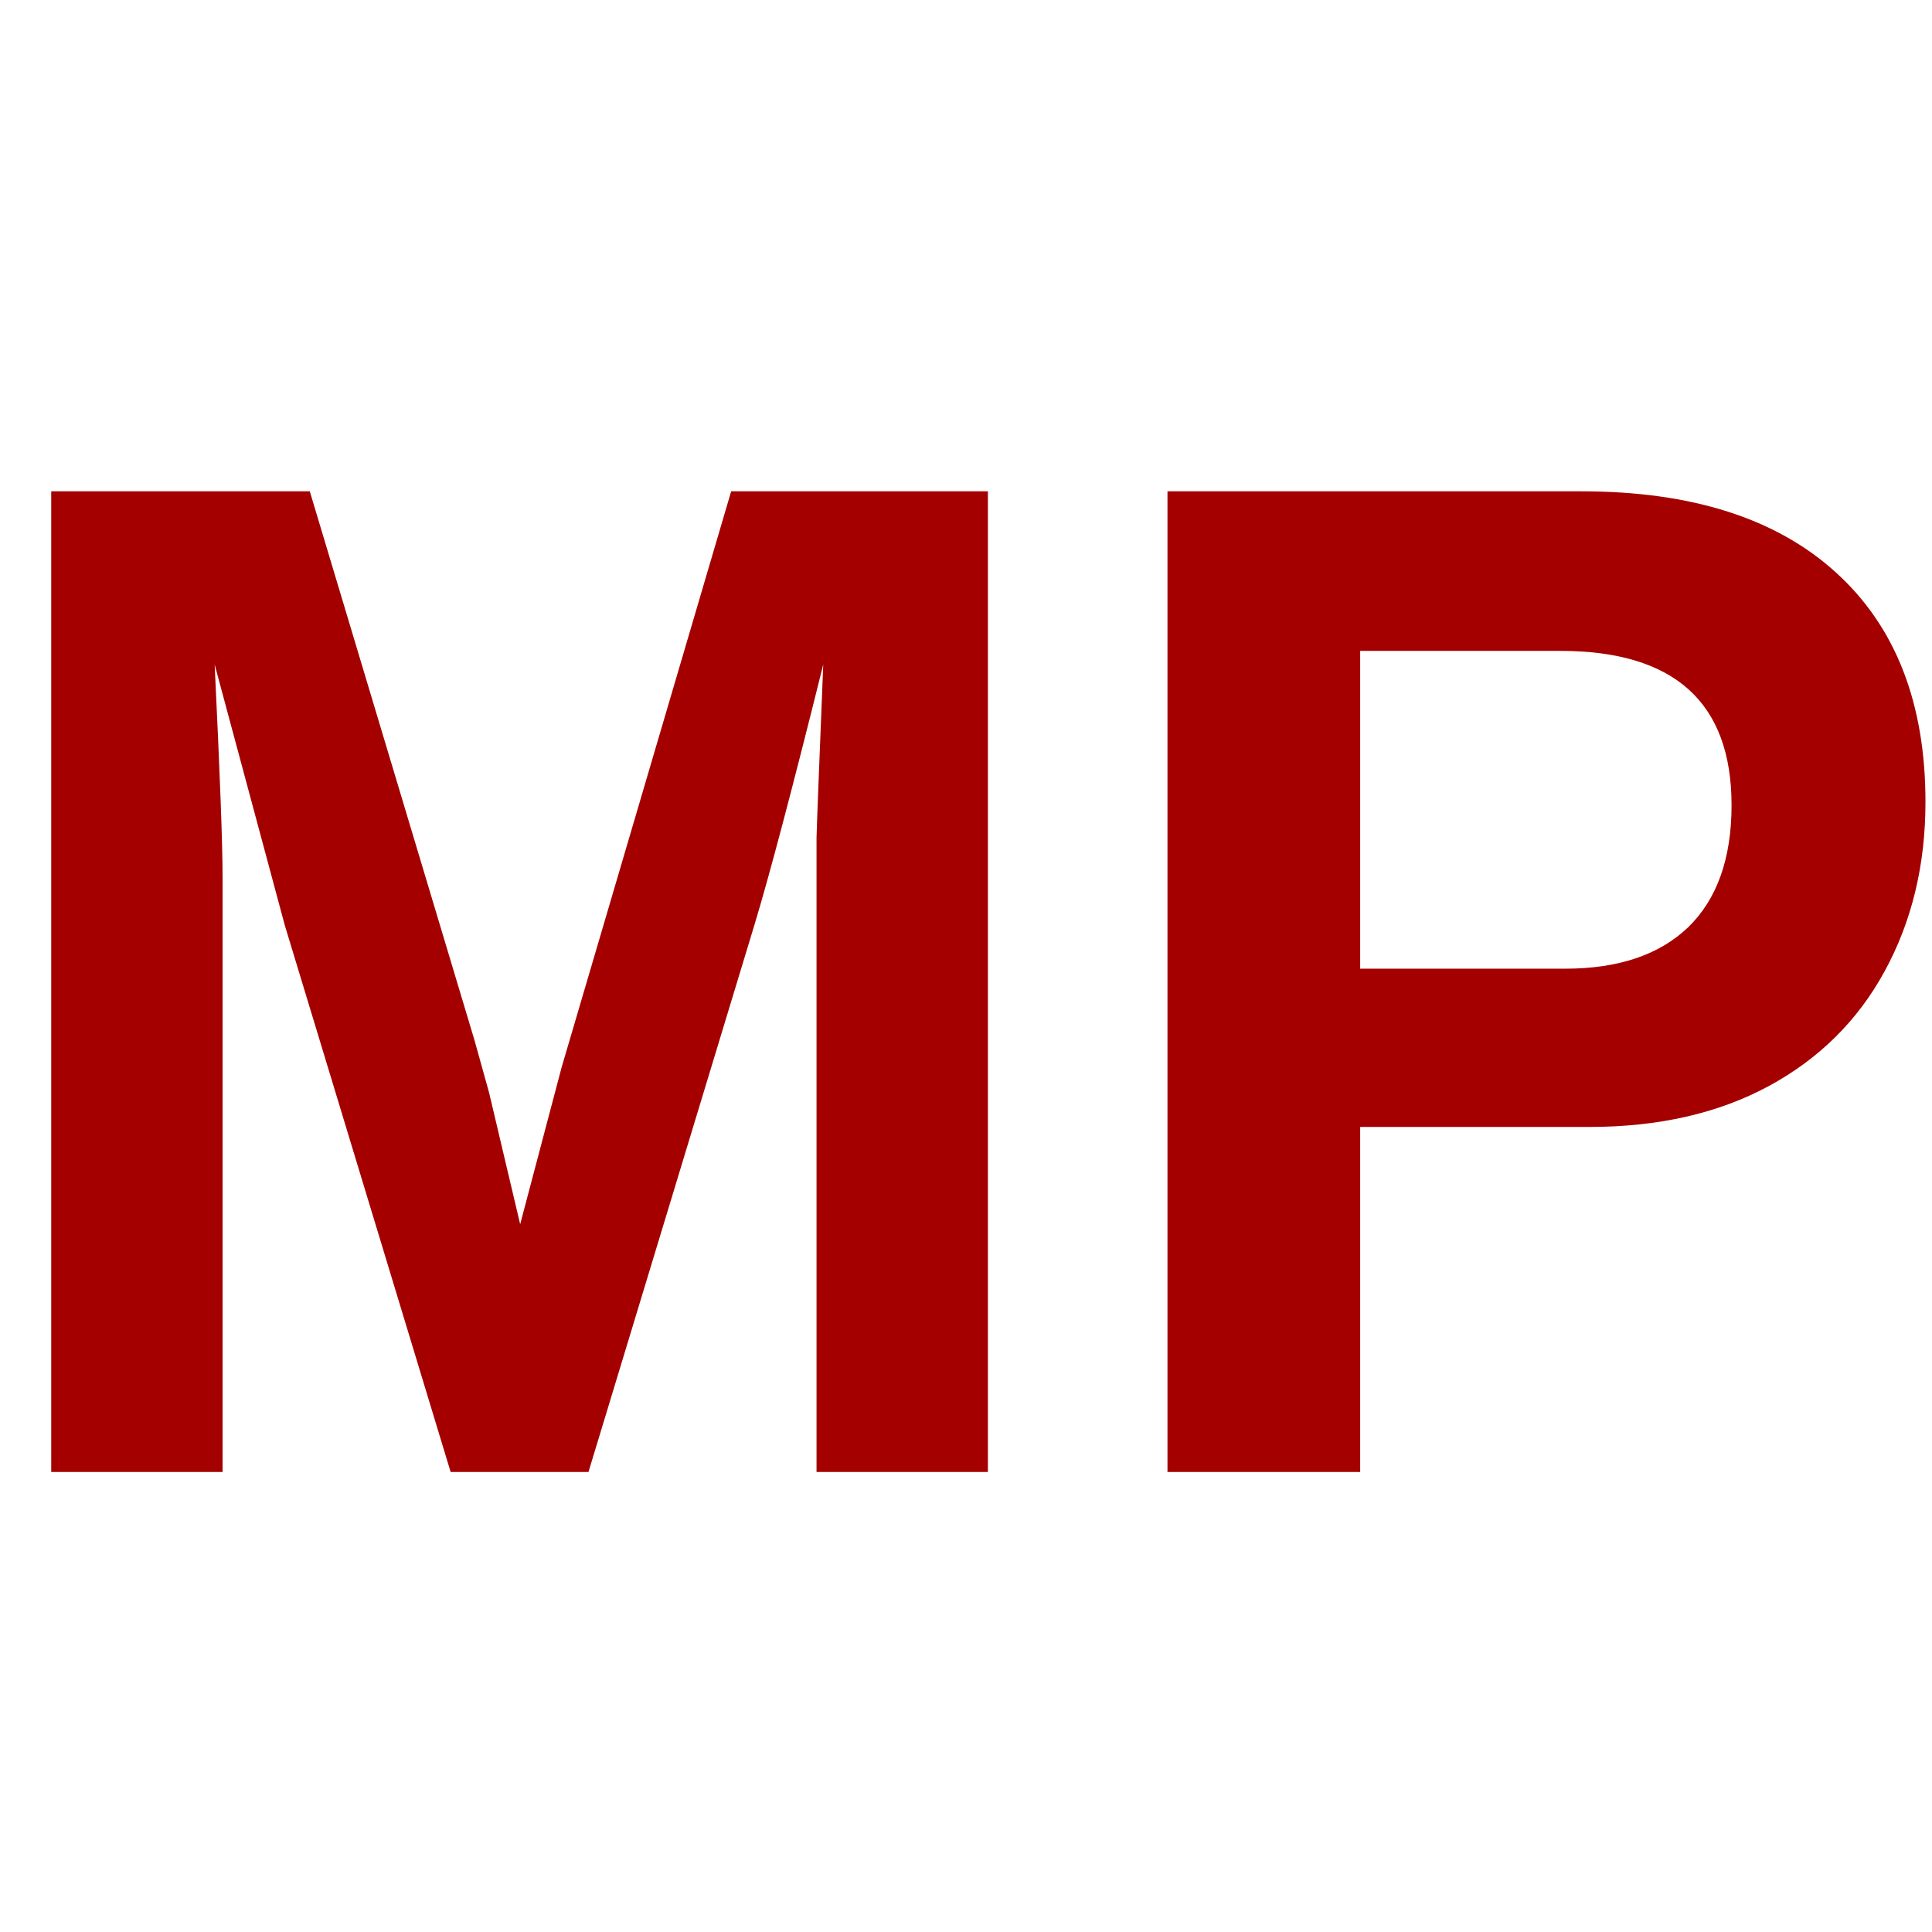
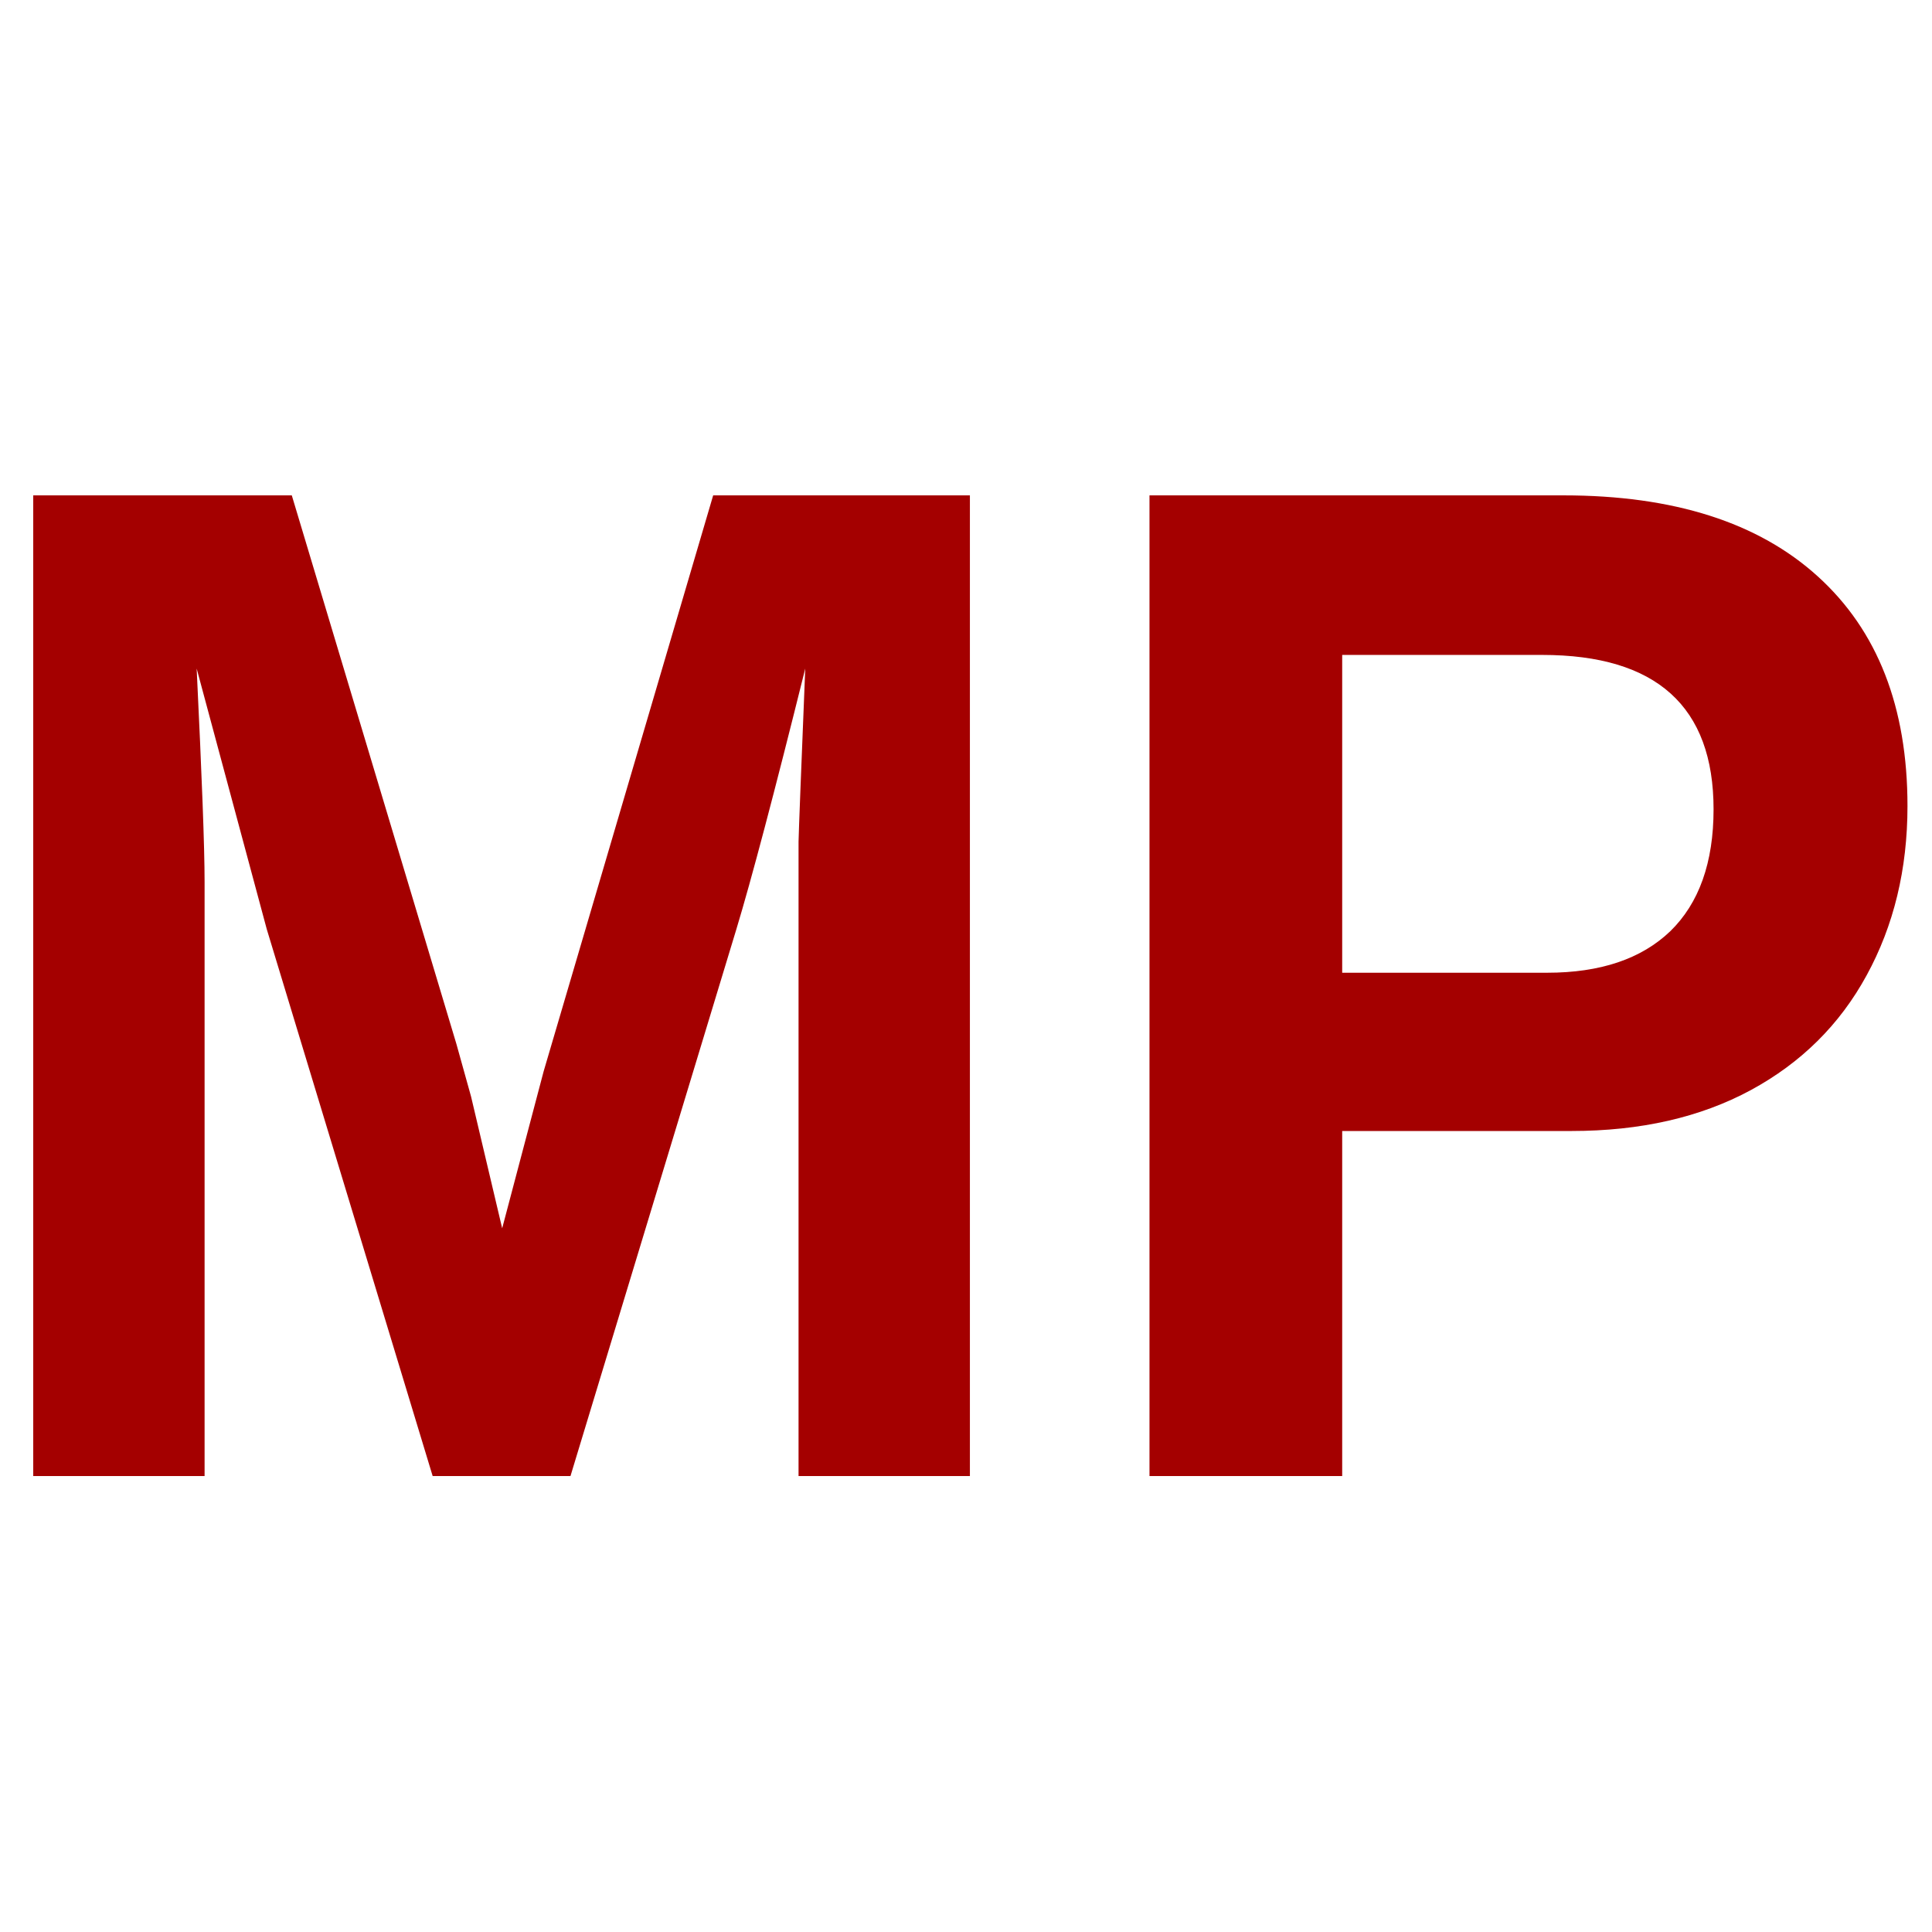
<svg xmlns="http://www.w3.org/2000/svg" width="48px" height="48px" id="svg2985" version="1.1">
  <defs id="defs2987" />
  <g id="layer1">
-     <text xml:space="preserve" style="font-size:34.335px;font-style:normal;font-variant:normal;font-weight:bold;font-stretch:normal;line-height:125%;letter-spacing:0px;word-spacing:0px;fill:#000000;fill-opacity:1;stroke:none;font-family:Arial;-inkscape-font-specification:Arial Bold" x="-0.984" y="35.461" id="text2993" transform="scale(0.9696342,1.031317)">
-       <tspan id="tspan2995" x="-0.984" y="35.461" style="fill:#a40000">MP</tspan>
+     <text xml:space="preserve" style="font-size:34.335px;font-style:normal;font-variant:normal;font-weight:bold;font-stretch:normal;line-height:125%;letter-spacing:0px;word-spacing:0px;fill:#000000;fill-opacity:1;stroke:none;font-family:Arial;-inkscape-font-specification:Arial Bold" x="-1.444" y="35.56" id="text2993" transform="scale(0.9696342,1.031317)">
+       <tspan id="tspan2995" x="-1.444" y="35.56" style="fill:#a40000">MP</tspan>
    </text>
  </g>
</svg>
